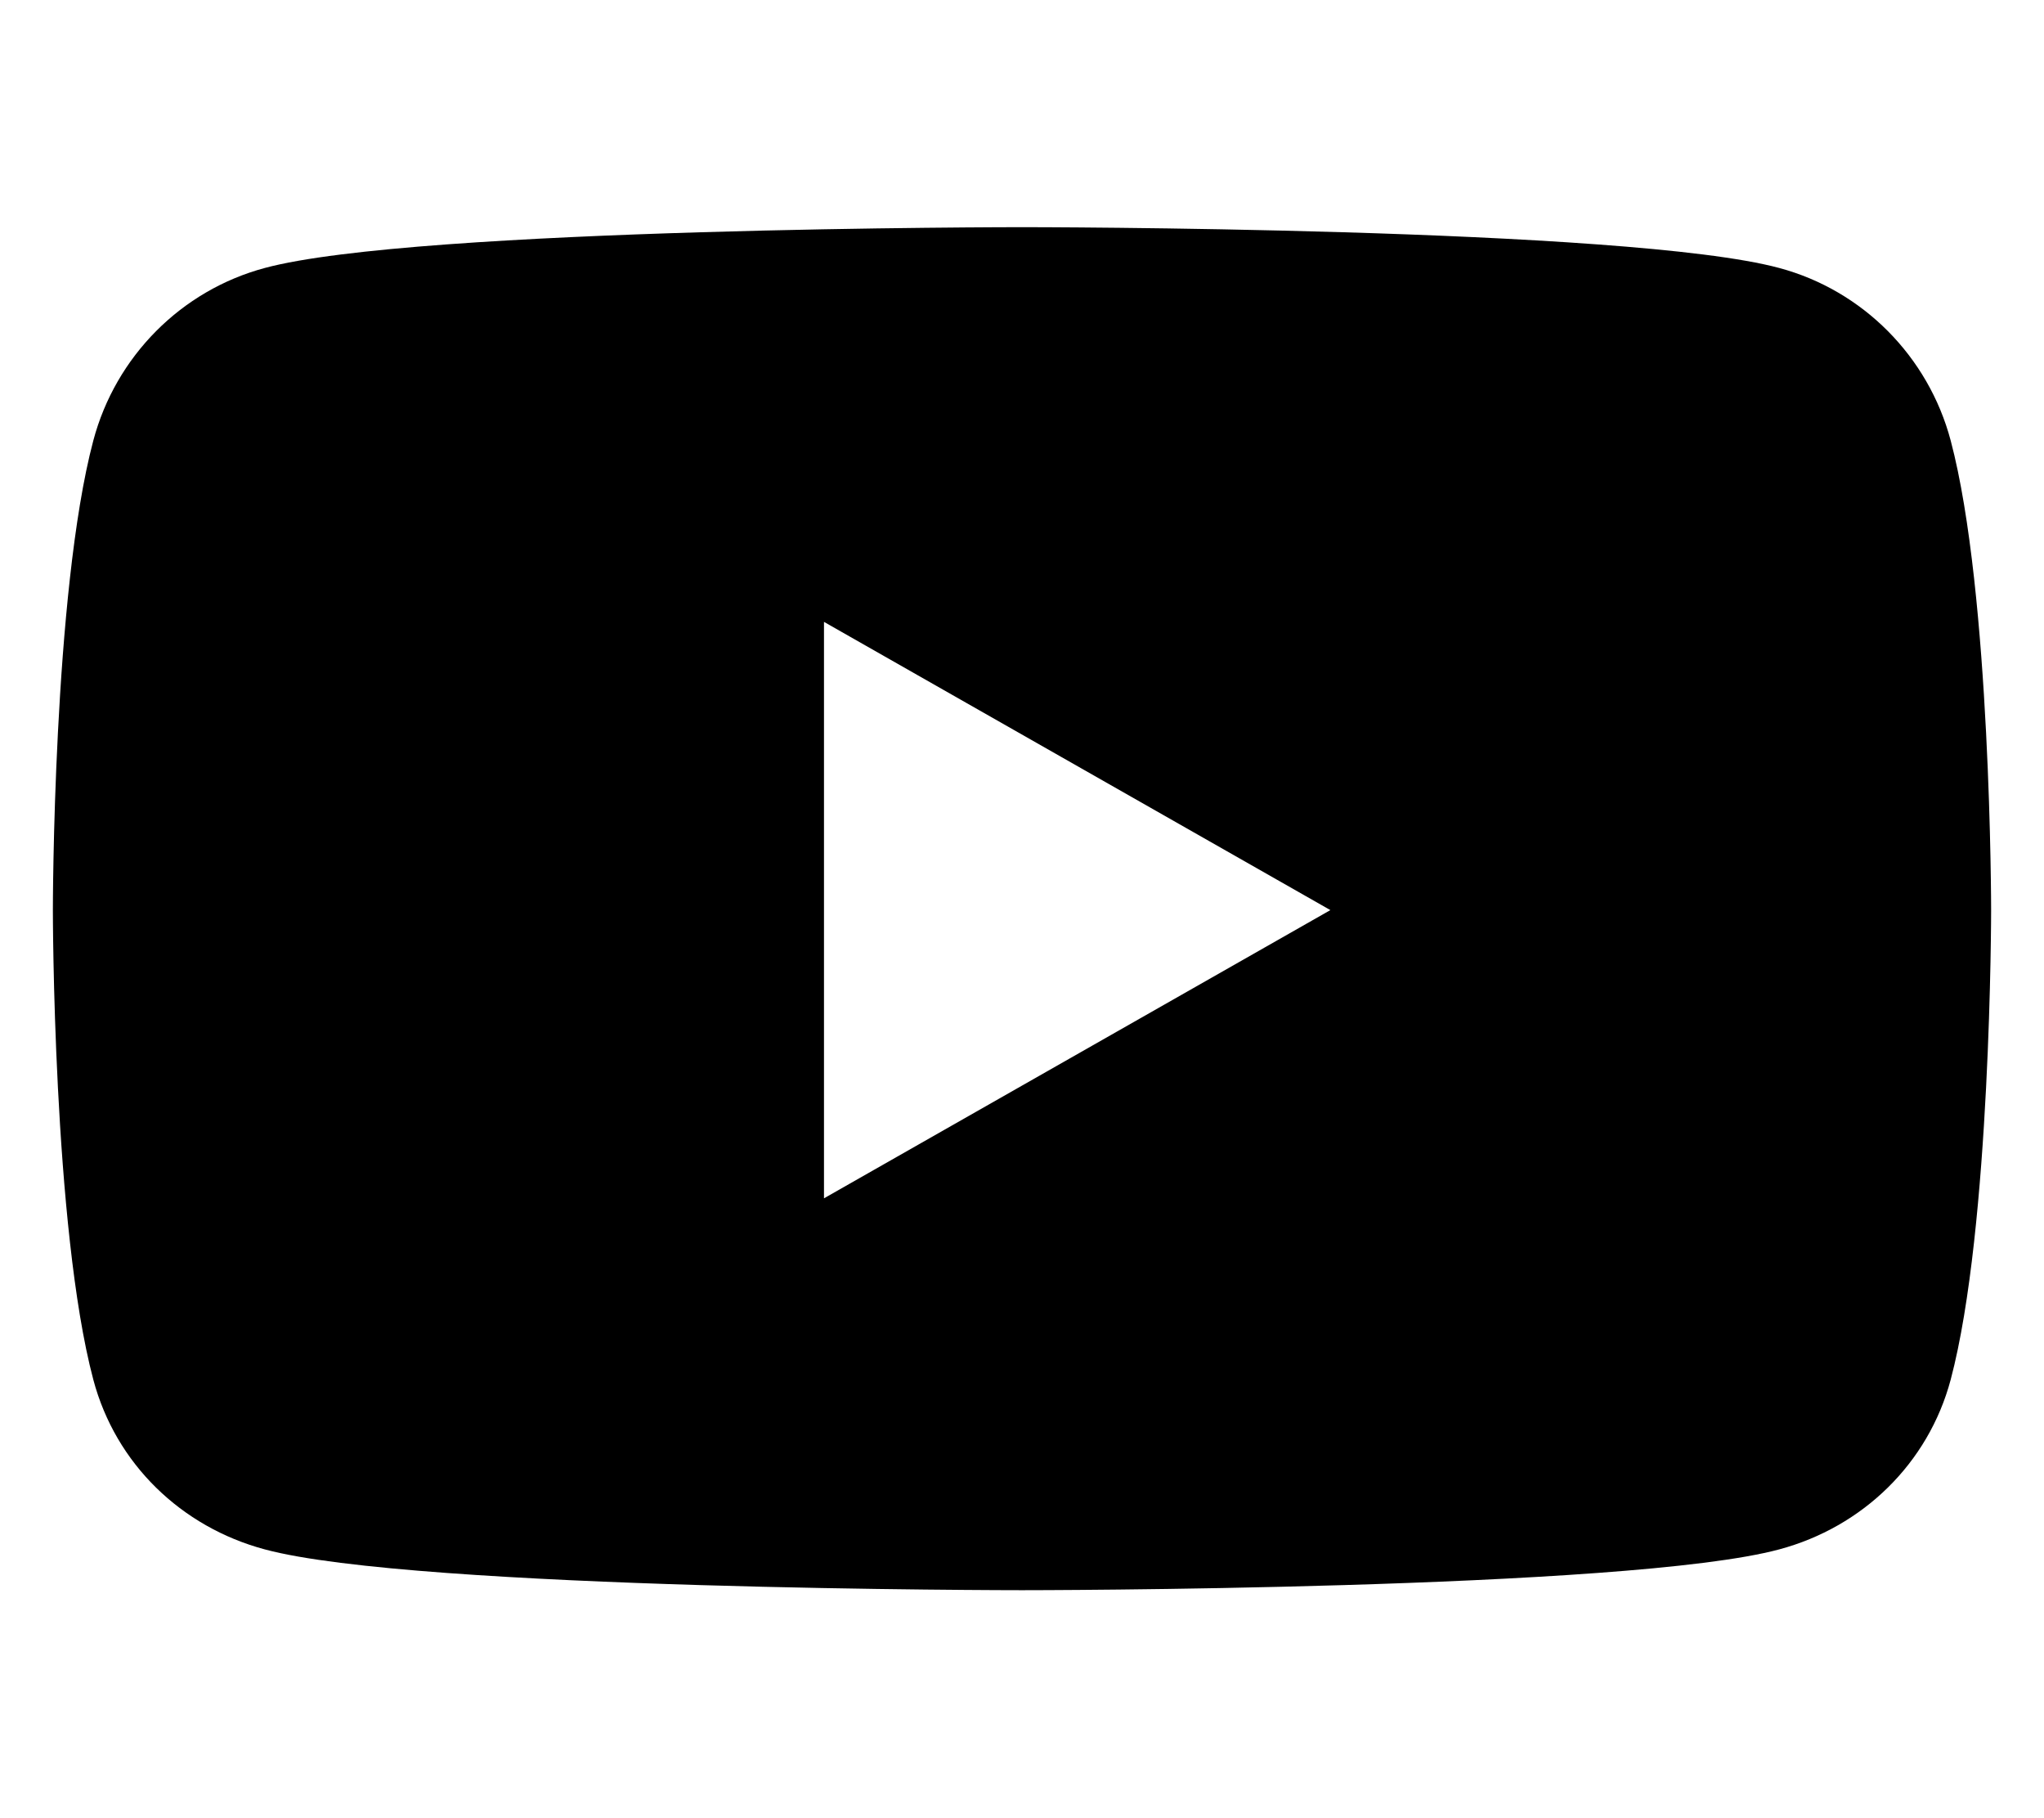
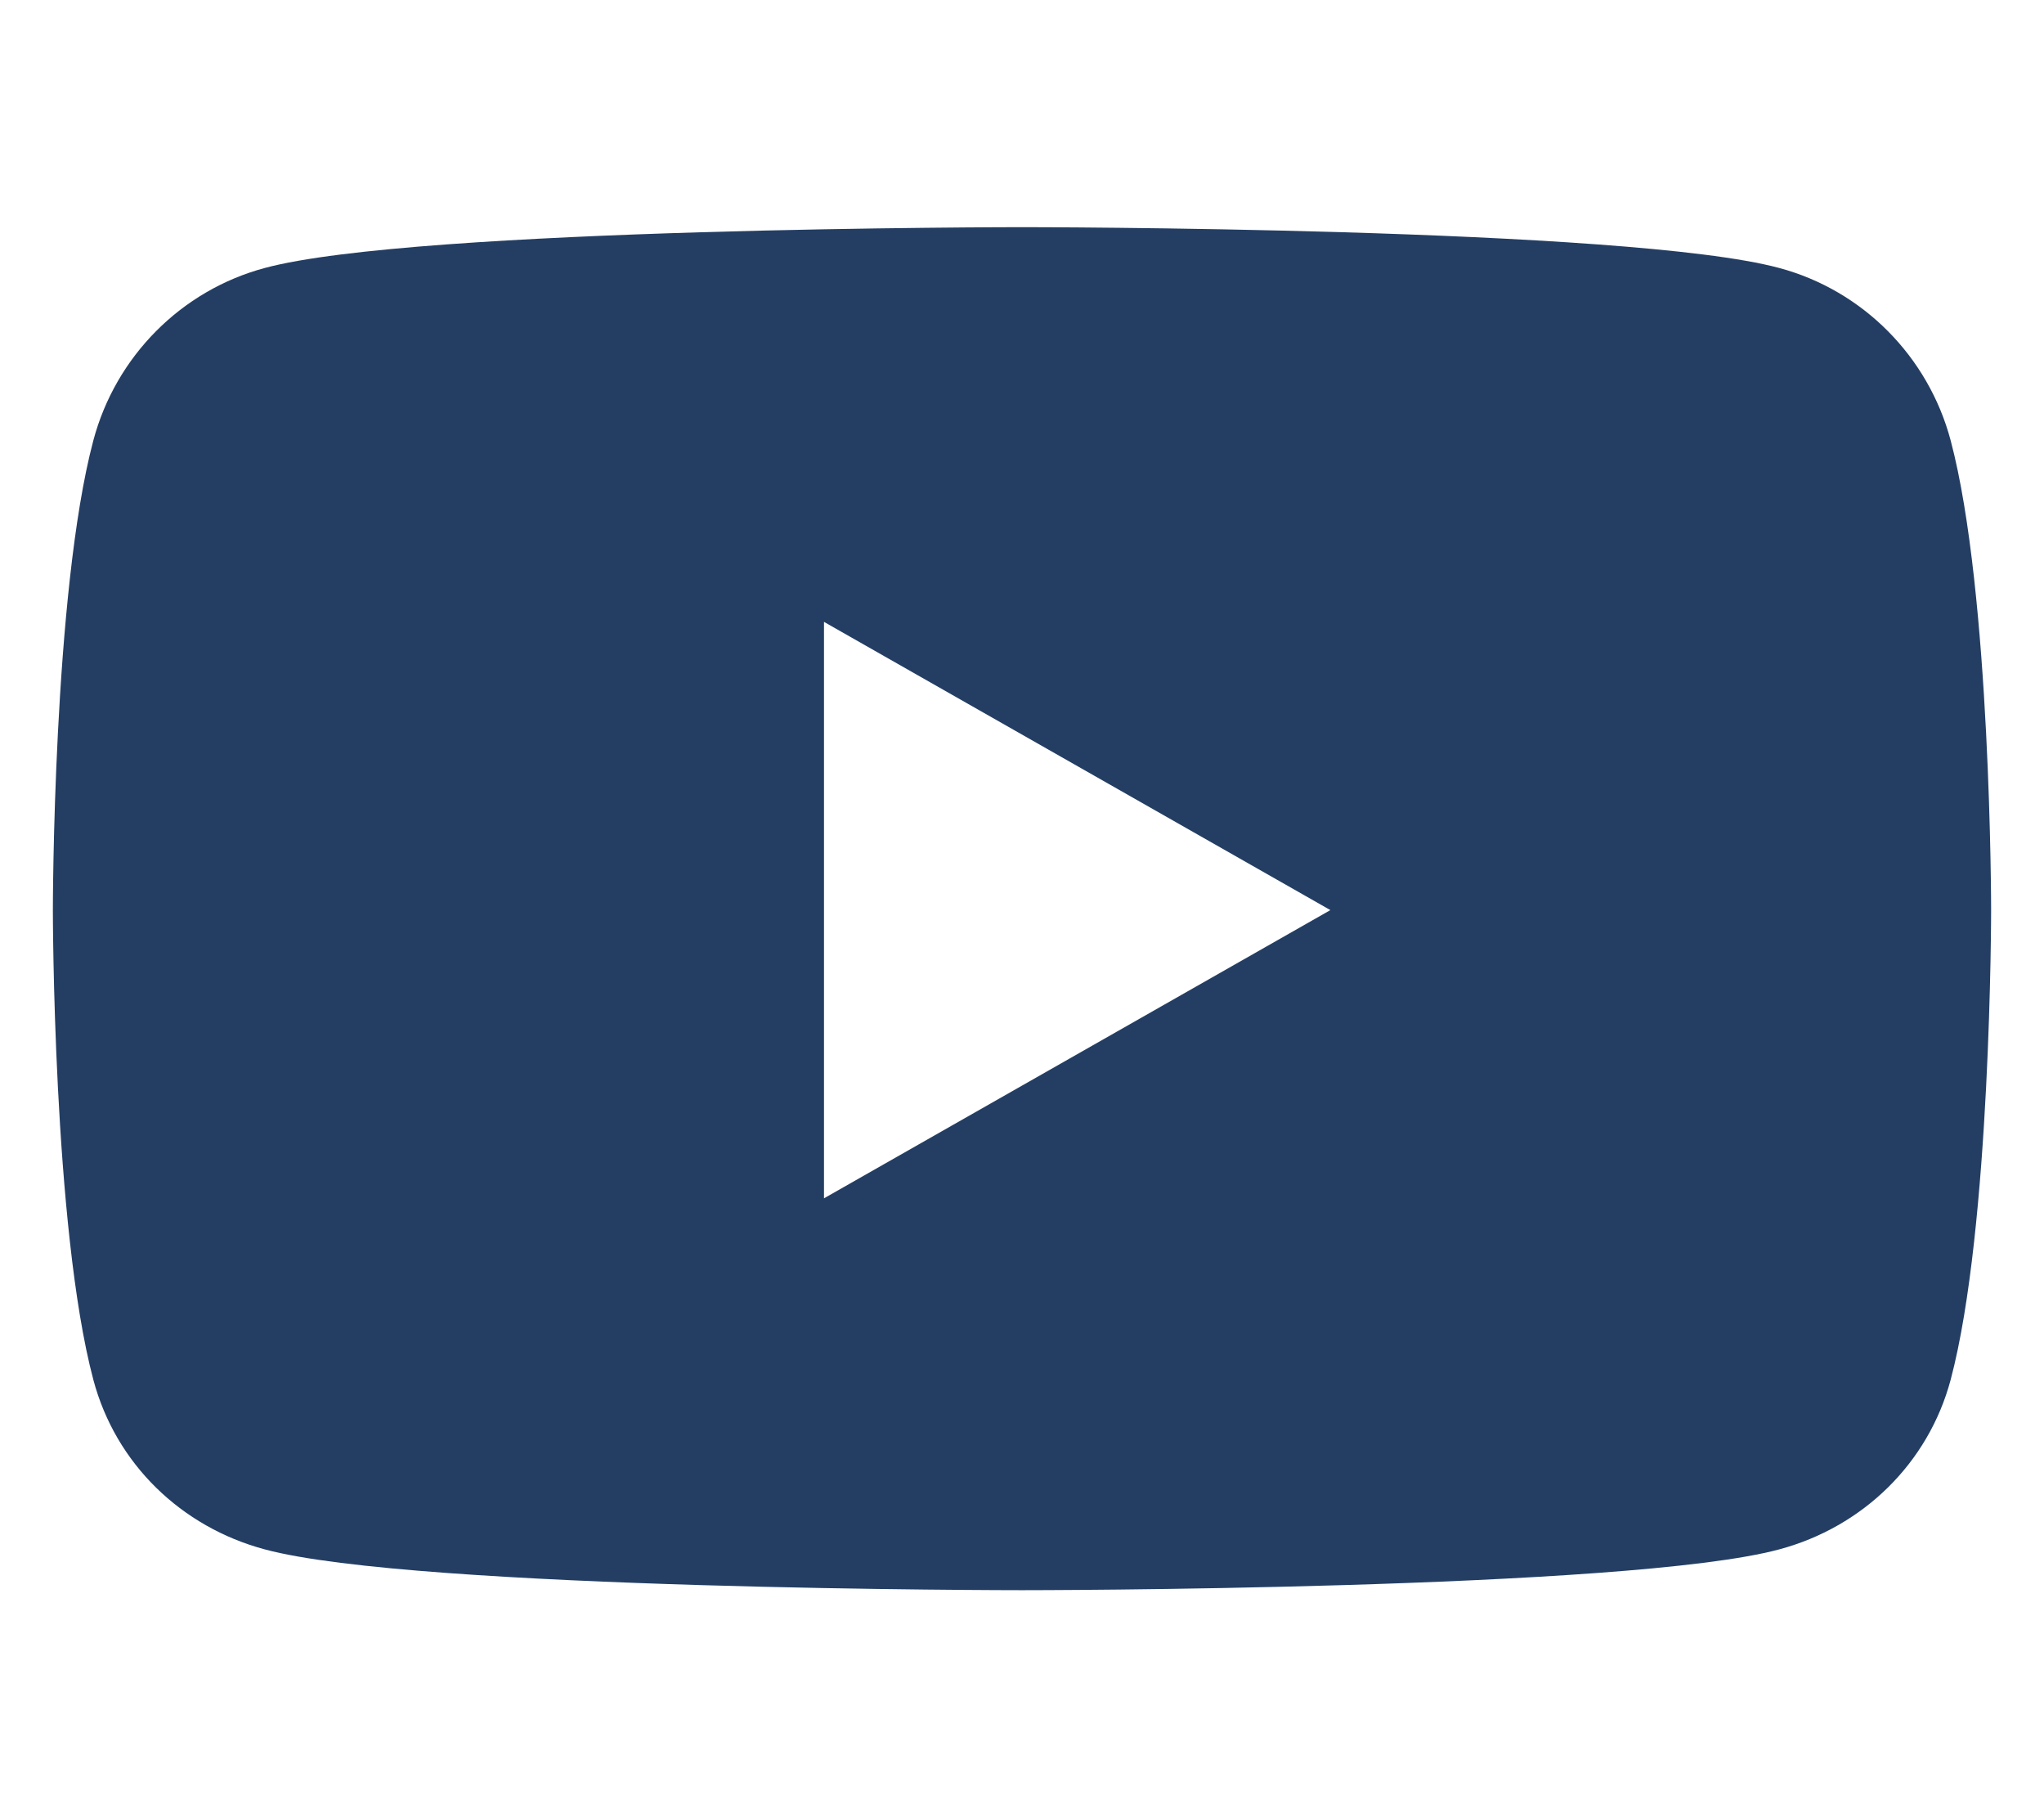
<svg xmlns="http://www.w3.org/2000/svg" viewBox="0 0 576 512">
-   <path d="M549.7 124.1c-6.3-23.7-24.8-42.3-48.3-48.6C458.8 64 288 64 288 64S117.2 64 74.6 75.5c-23.5 6.3-42 24.9-48.3 48.6-11.4 42.9-11.4 132.3-11.4 132.3s0 89.4 11.4 132.3c6.3 23.7 24.8 41.5 48.3 47.8C117.2 448 288 448 288 448s170.8 0 213.4-11.5c23.5-6.3 42-24.2 48.3-47.8 11.4-42.9 11.4-132.3 11.4-132.3s0-89.4-11.4-132.3zm-317.5 213.5V175.2l142.7 81.2-142.7 81.2z" />
+   <path fill="#243e63" d="M549.7 124.1c-6.3-23.7-24.8-42.3-48.3-48.6C458.8 64 288 64 288 64S117.2 64 74.6 75.5c-23.5 6.3-42 24.9-48.3 48.6-11.4 42.9-11.4 132.3-11.4 132.3s0 89.4 11.4 132.3c6.3 23.7 24.8 41.5 48.3 47.8C117.2 448 288 448 288 448s170.8 0 213.4-11.5c23.5-6.3 42-24.2 48.3-47.8 11.4-42.9 11.4-132.3 11.4-132.3s0-89.4-11.4-132.3zm-317.5 213.5V175.2l142.7 81.2-142.7 81.2z" />
</svg>
